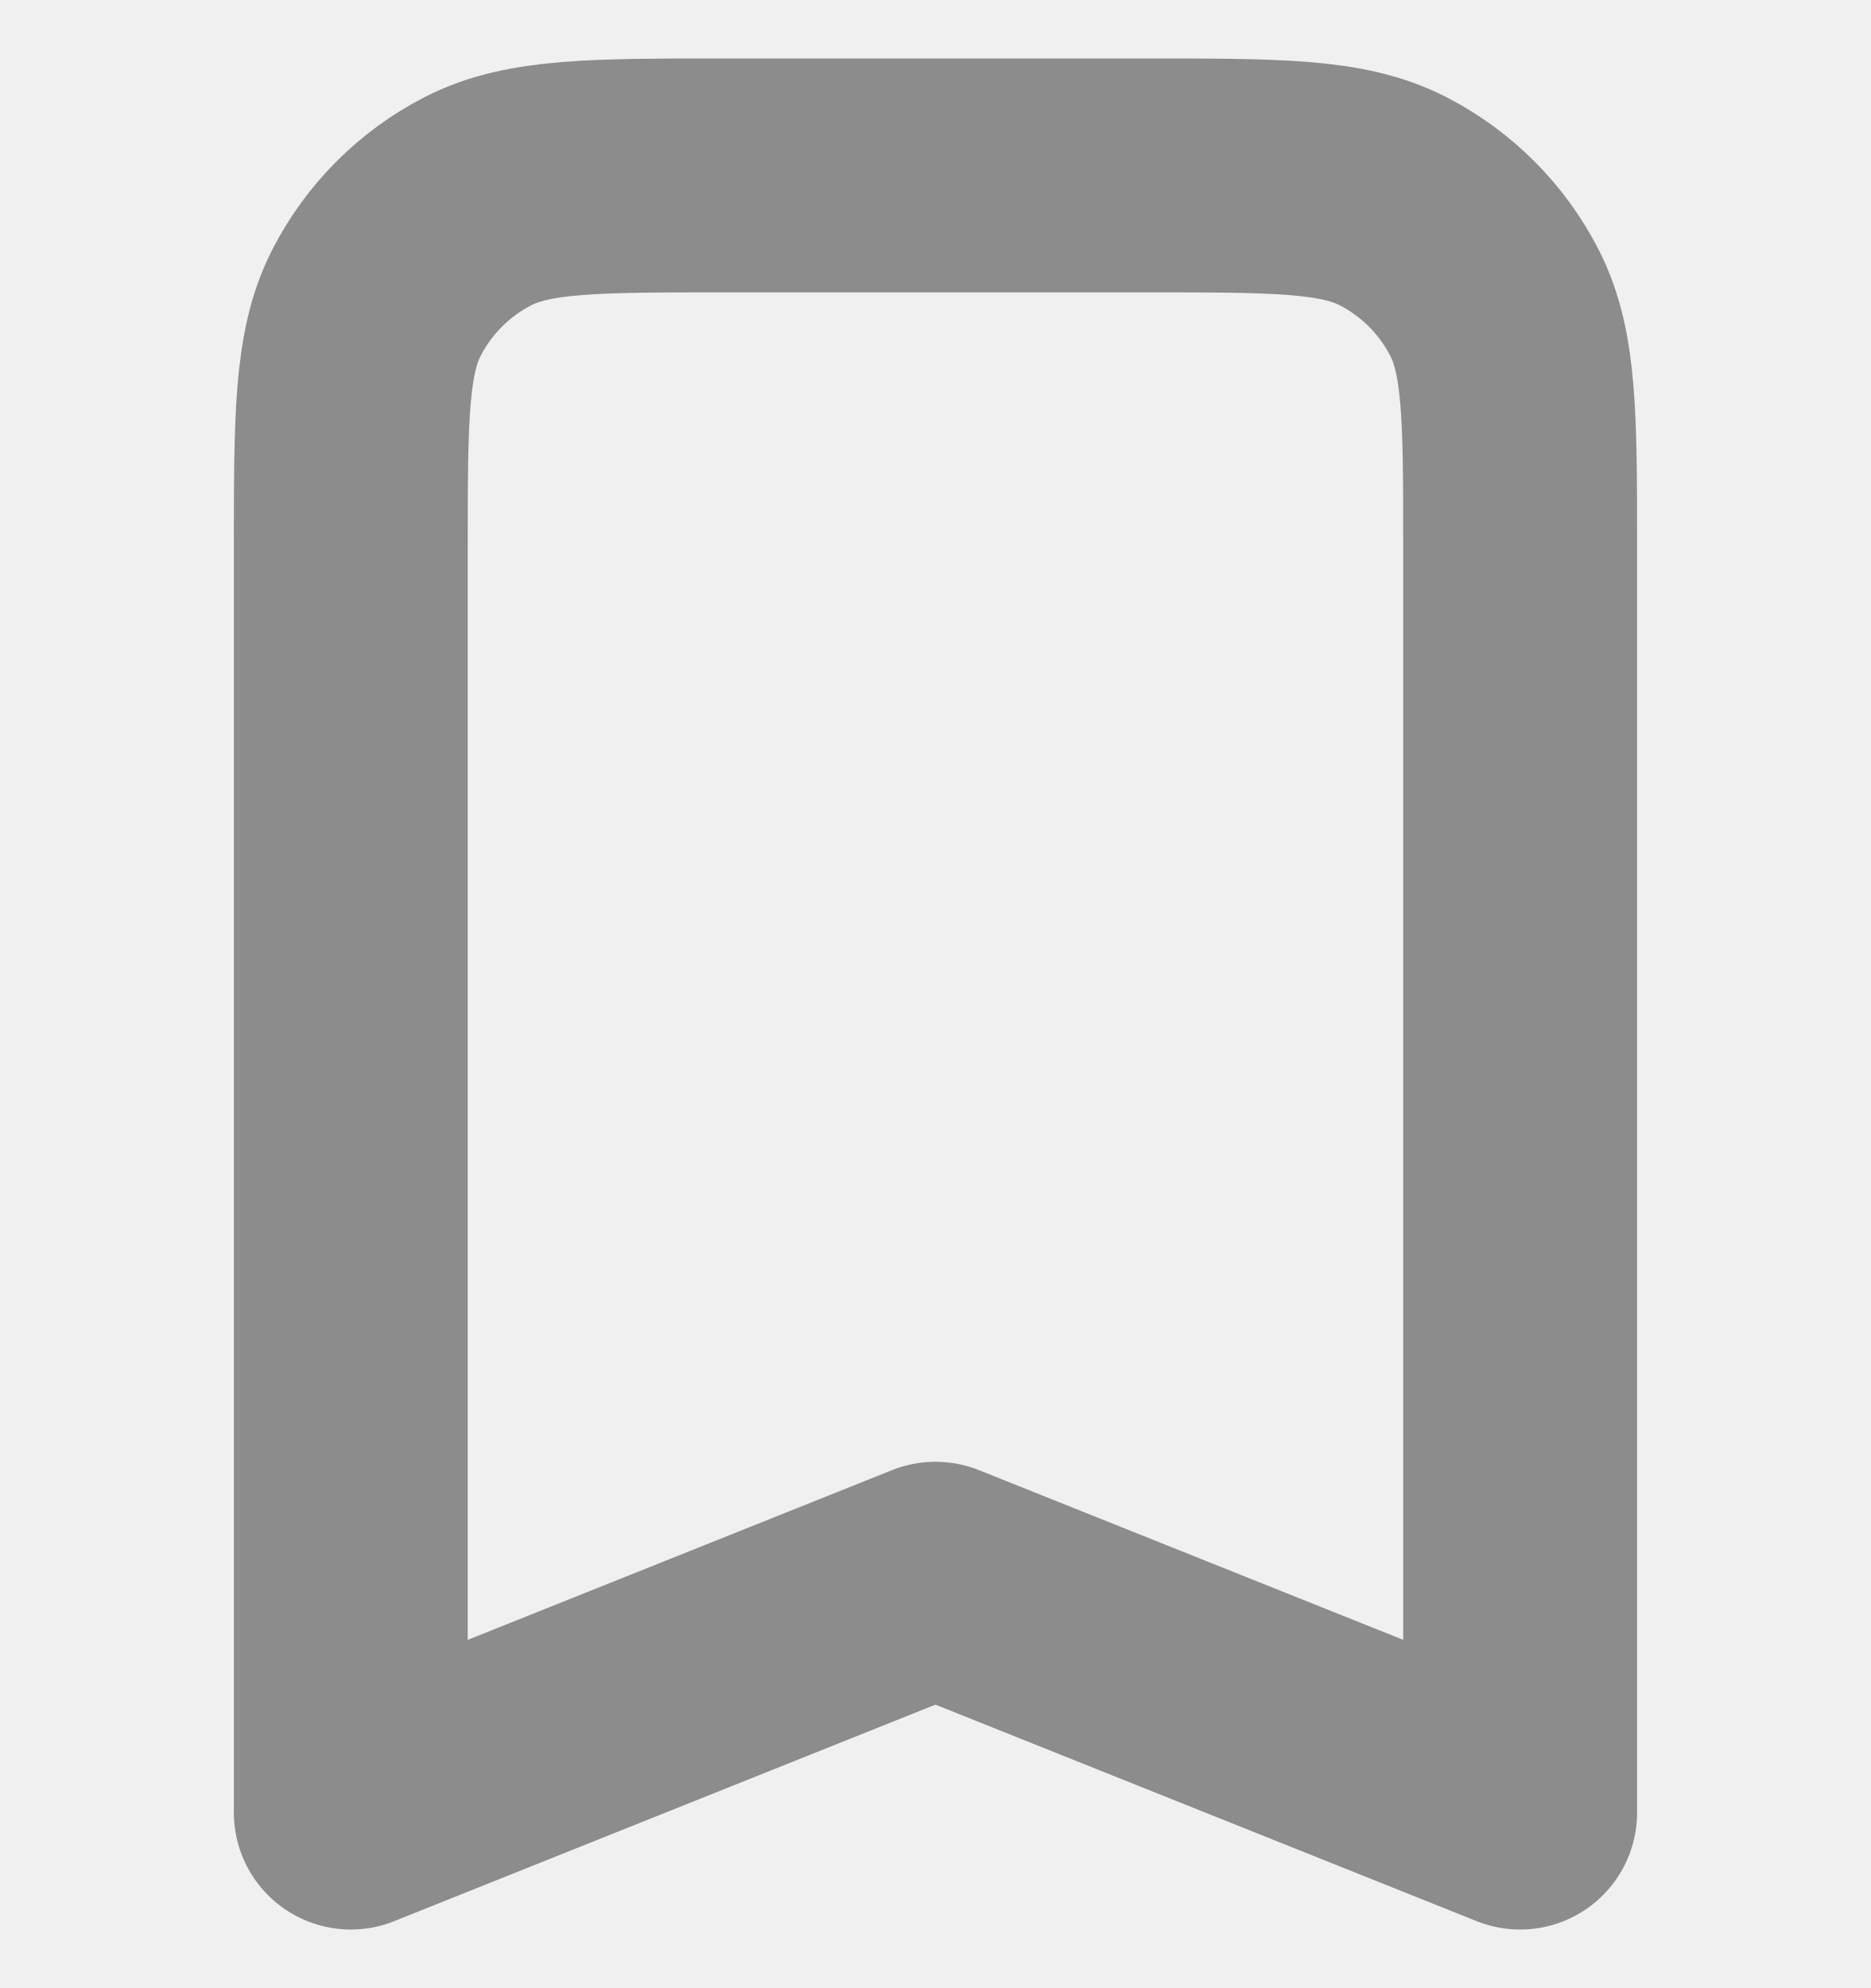
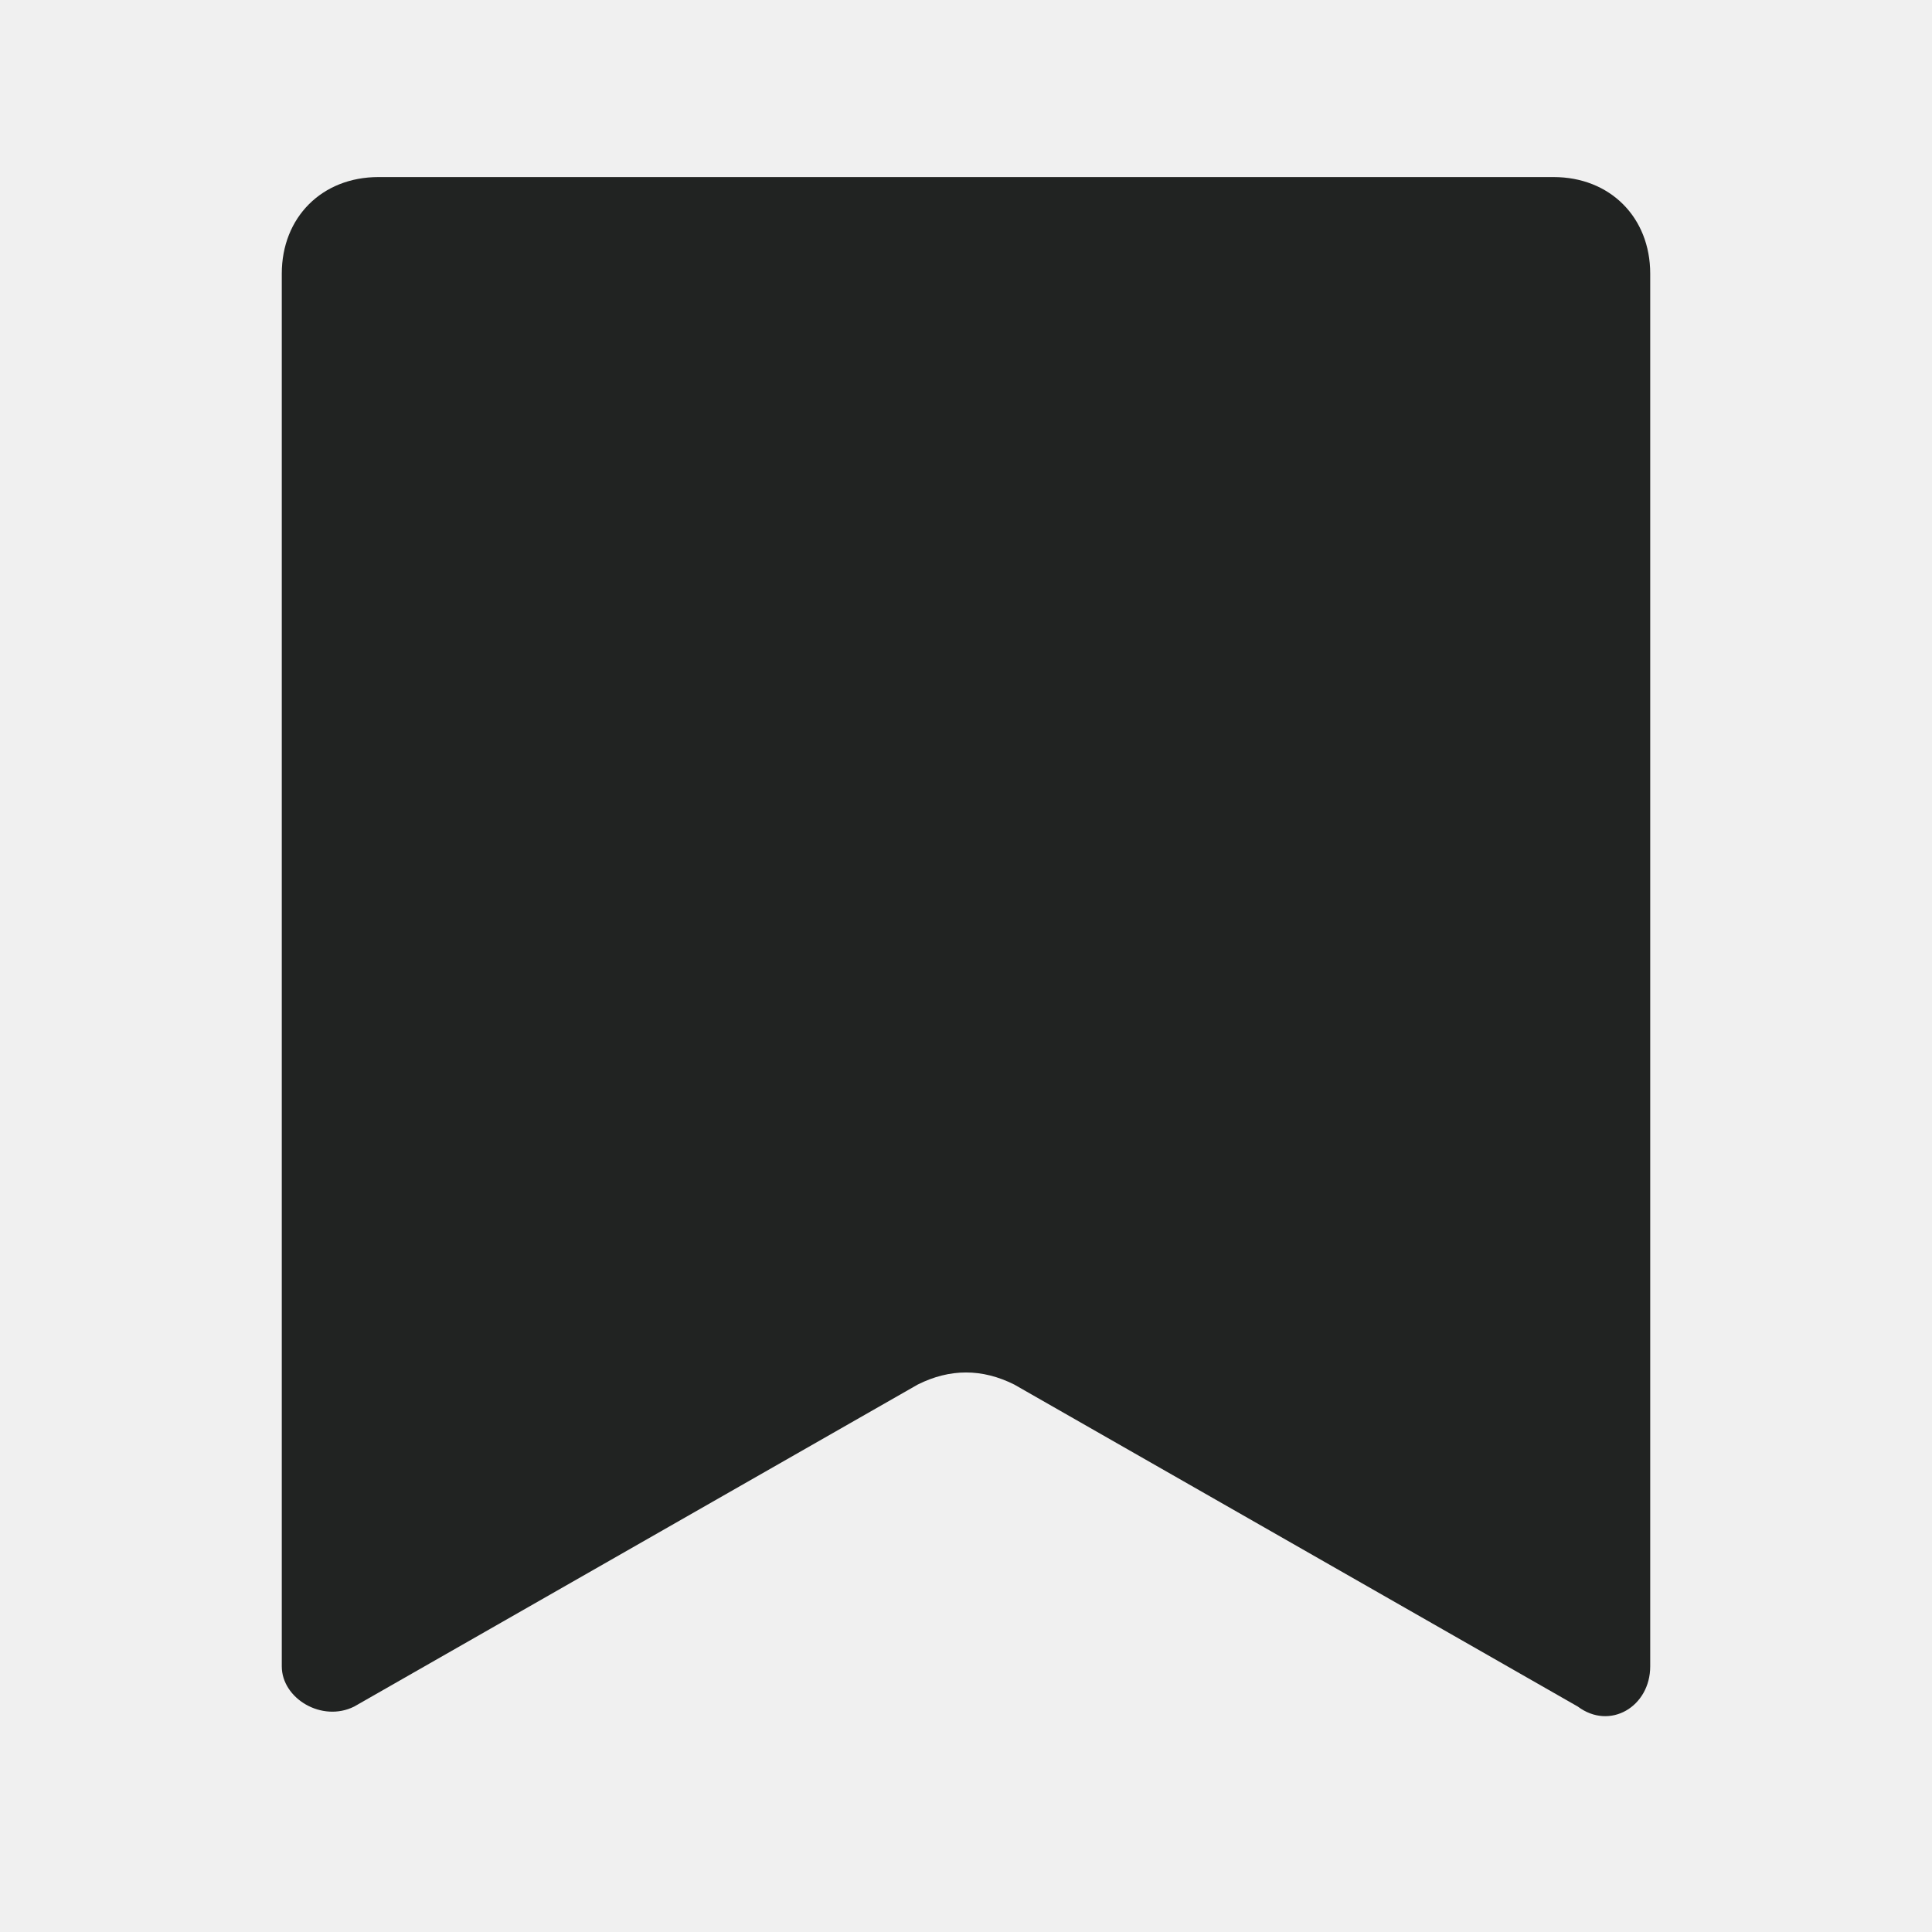
- <svg xmlns="http://www.w3.org/2000/svg" width="16" height="17" viewBox="0 0 16 17" fill="none">
-   <g clip-path="url(#clip0_88_8647)">
-     <path d="M3 4.7C3 3.58 3 3.02 3.218 2.592C3.41 2.216 3.716 1.91 4.092 1.718C4.52 1.5 5.08 1.5 6.2 1.5H9.8C10.92 1.5 11.48 1.5 11.908 1.718C12.284 1.91 12.59 2.216 12.782 2.592C13 3.02 13 3.58 13 4.7V15.5L8 13.5L3 15.5V4.7Z" stroke="#8C8C8C" stroke-width="2" stroke-linejoin="round" />
-   </g>
-   <defs>
-     <clipPath id="clip0_88_8647">
-       <rect width="16" height="16" fill="white" transform="translate(0 0.5)" />
-     </clipPath>
-   </defs>
+ <svg xmlns="http://www.w3.org/2000/svg" width="20" height="20" viewBox="0 0 20 20" fill="none">
+   <path fill-rule="evenodd" clip-rule="evenodd" d="M2.917 2.833C2.917 2.25 3.333 1.833 3.917 1.833H16.083C16.667 1.833 17.083 2.25 17.083 2.833V17.25C17.083 17.666 16.667 17.916 16.333 17.666L10.5 14.333C10.167 14.166 9.833 14.166 9.5 14.333L3.667 17.666C3.333 17.833 2.917 17.583 2.917 17.25V2.833Z" fill="#212322" />
</svg>
